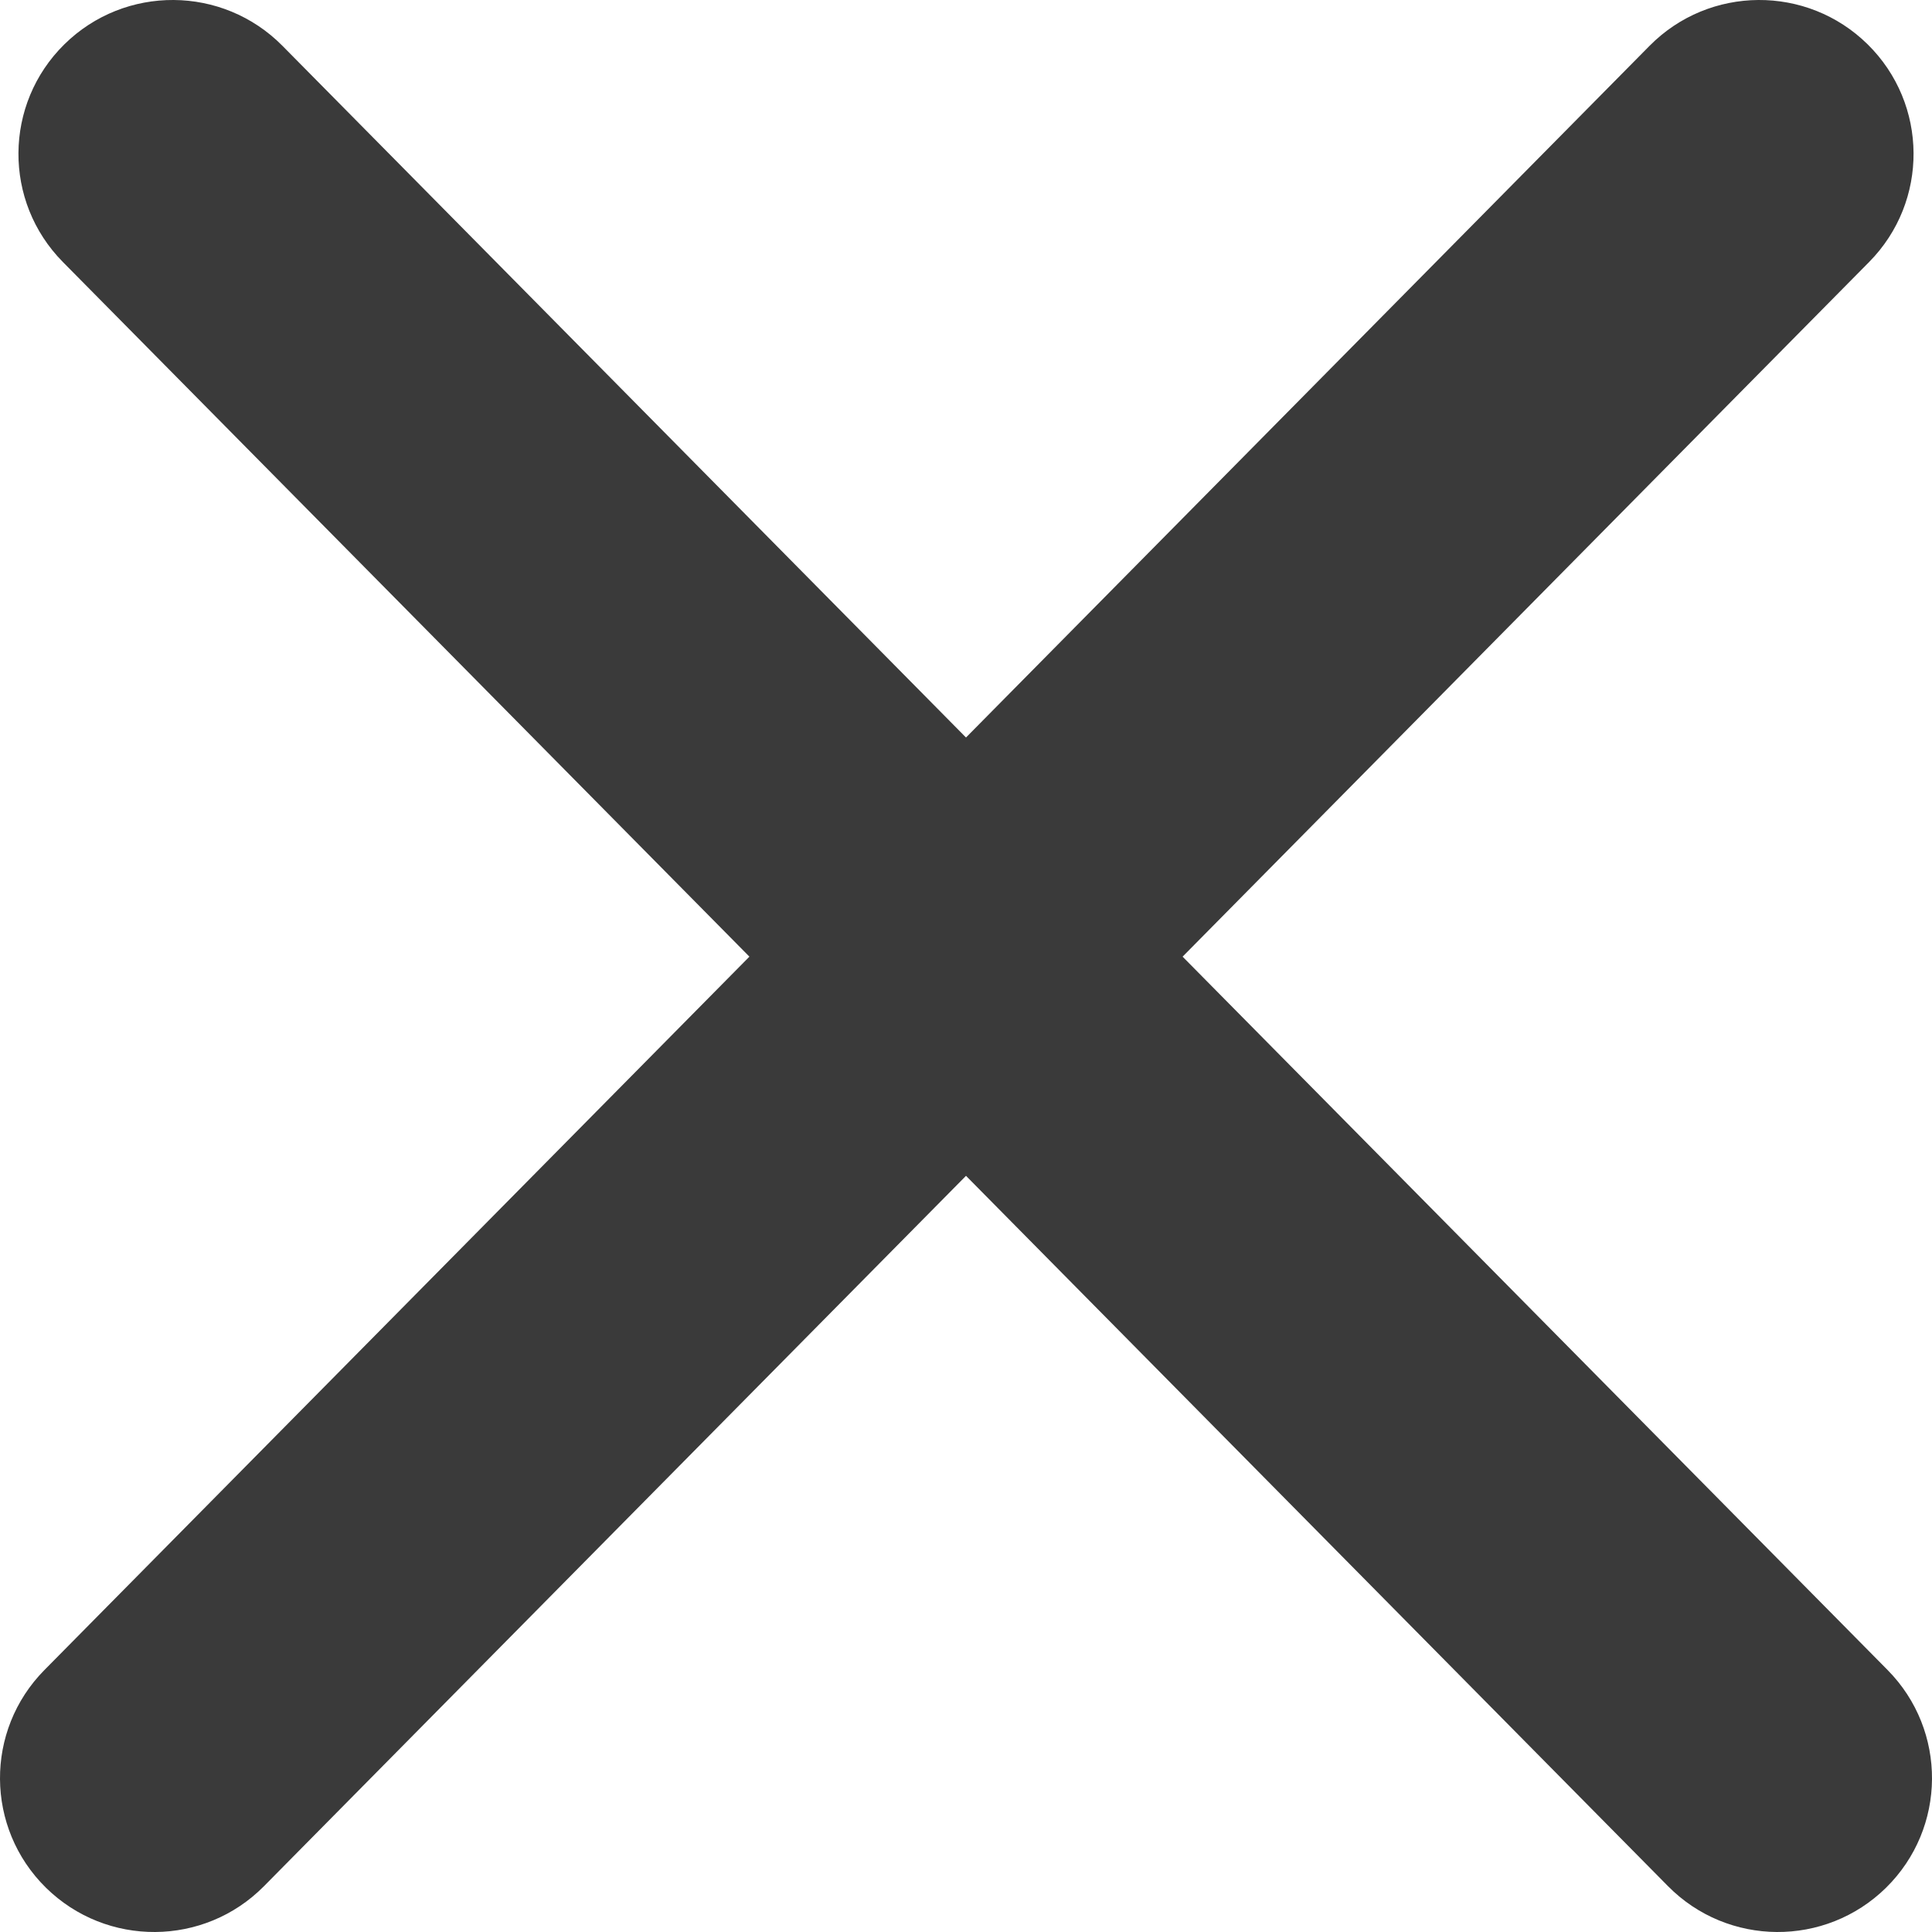
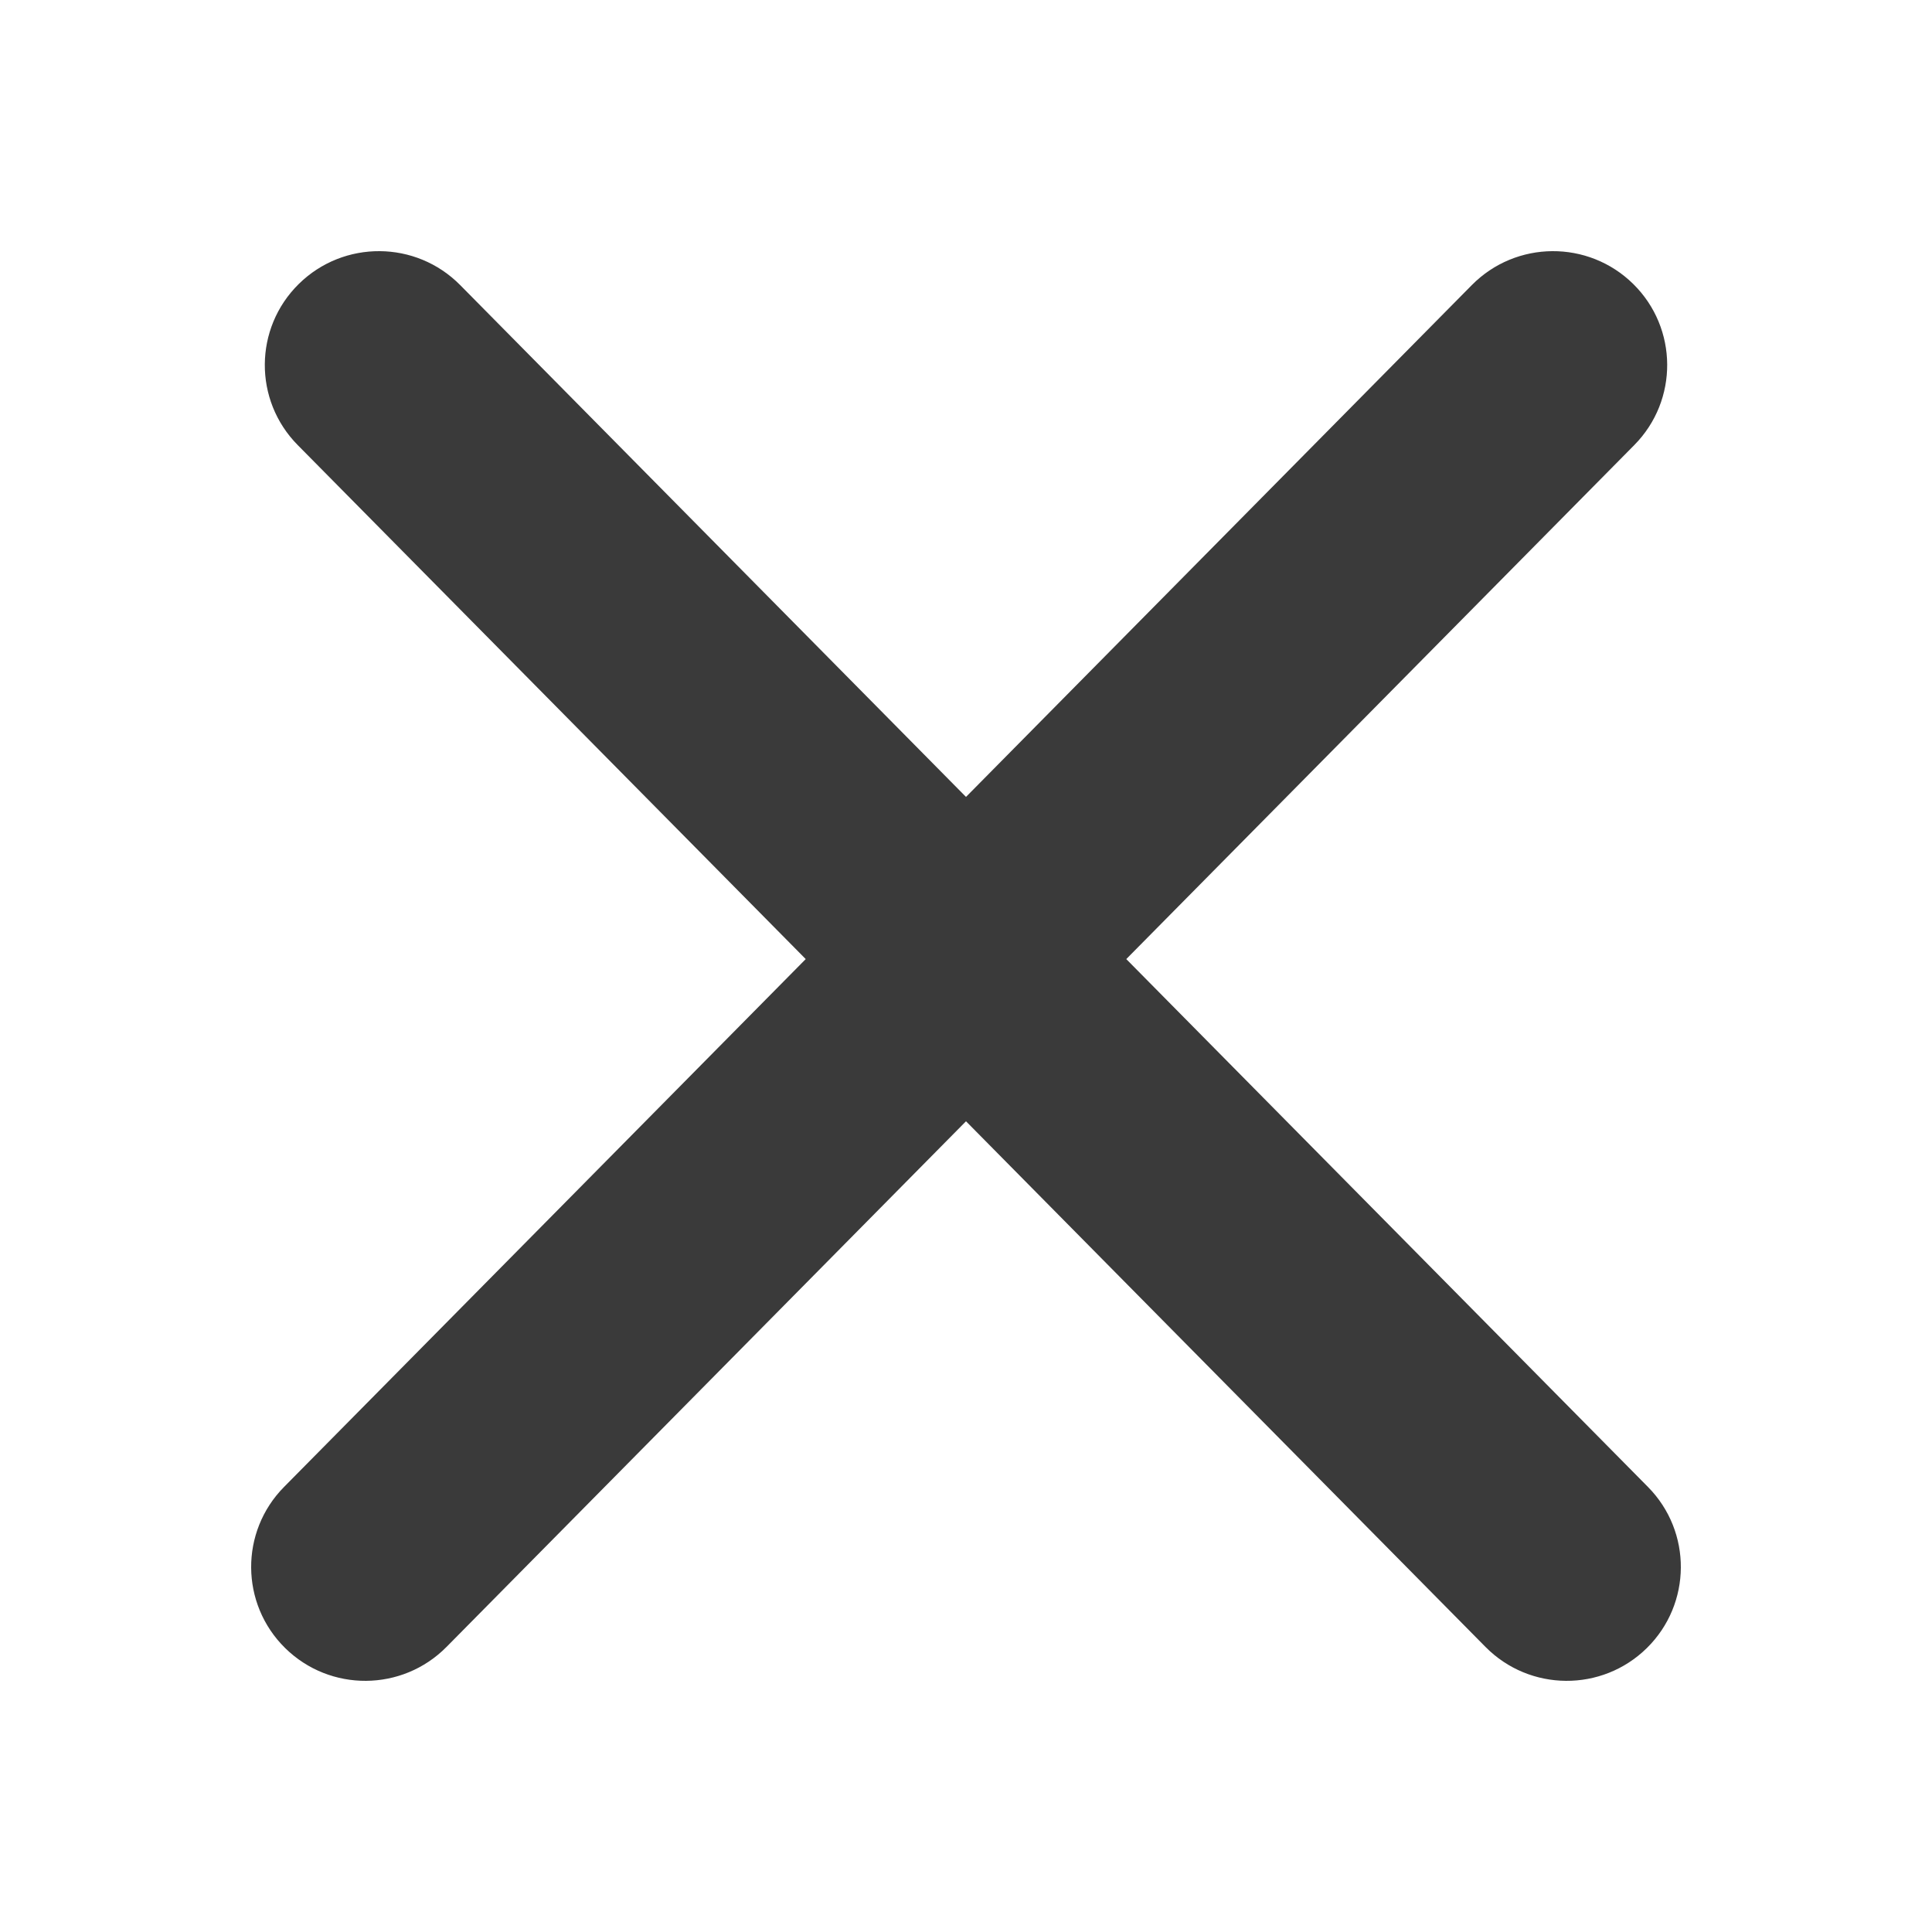
- <svg xmlns="http://www.w3.org/2000/svg" width="74" height="74" viewBox="0 0 74 74" fill="none">
-   <path fill-rule="evenodd" clip-rule="evenodd" d="M2.465 1.698C4.787 -0.588 8.527 -0.563 10.818 1.755L37 28.248L63.182 1.755C65.473 -0.563 69.213 -0.588 71.535 1.698C73.857 3.985 73.883 7.717 71.592 10.035L45.296 36.642L72.299 63.965C74.589 66.283 74.564 70.015 72.242 72.302C69.919 74.588 66.18 74.563 63.889 72.245L37 45.037L10.111 72.245C7.82 74.563 4.081 74.588 1.758 72.302C-0.564 70.015 -0.589 66.283 1.702 63.965L28.704 36.642L2.408 10.035C0.117 7.717 0.143 3.985 2.465 1.698Z" fill="#3A3A3A" />
+ <svg xmlns="http://www.w3.org/2000/svg" width="100" height="100" viewBox="0 0 100 100" fill="none">
+   <path fill-rule="evenodd" clip-rule="evenodd" d="M15.465 14.698C17.787 12.412 21.527 12.437 23.818 14.755L50 41.248L76.182 14.755C78.473 12.437 82.213 12.412 84.535 14.698C86.857 16.985 86.883 20.717 84.592 23.035L58.296 49.642L85.299 76.965C87.589 79.283 87.564 83.015 85.242 85.302C82.919 87.588 79.18 87.563 76.889 85.245L50 58.037L23.111 85.245C20.82 87.563 17.081 87.588 14.758 85.302C12.436 83.015 12.411 79.283 14.701 76.965L41.704 49.642L15.408 23.035C13.117 20.717 13.143 16.985 15.465 14.698Z" fill="#3A3A3A" />
</svg>
